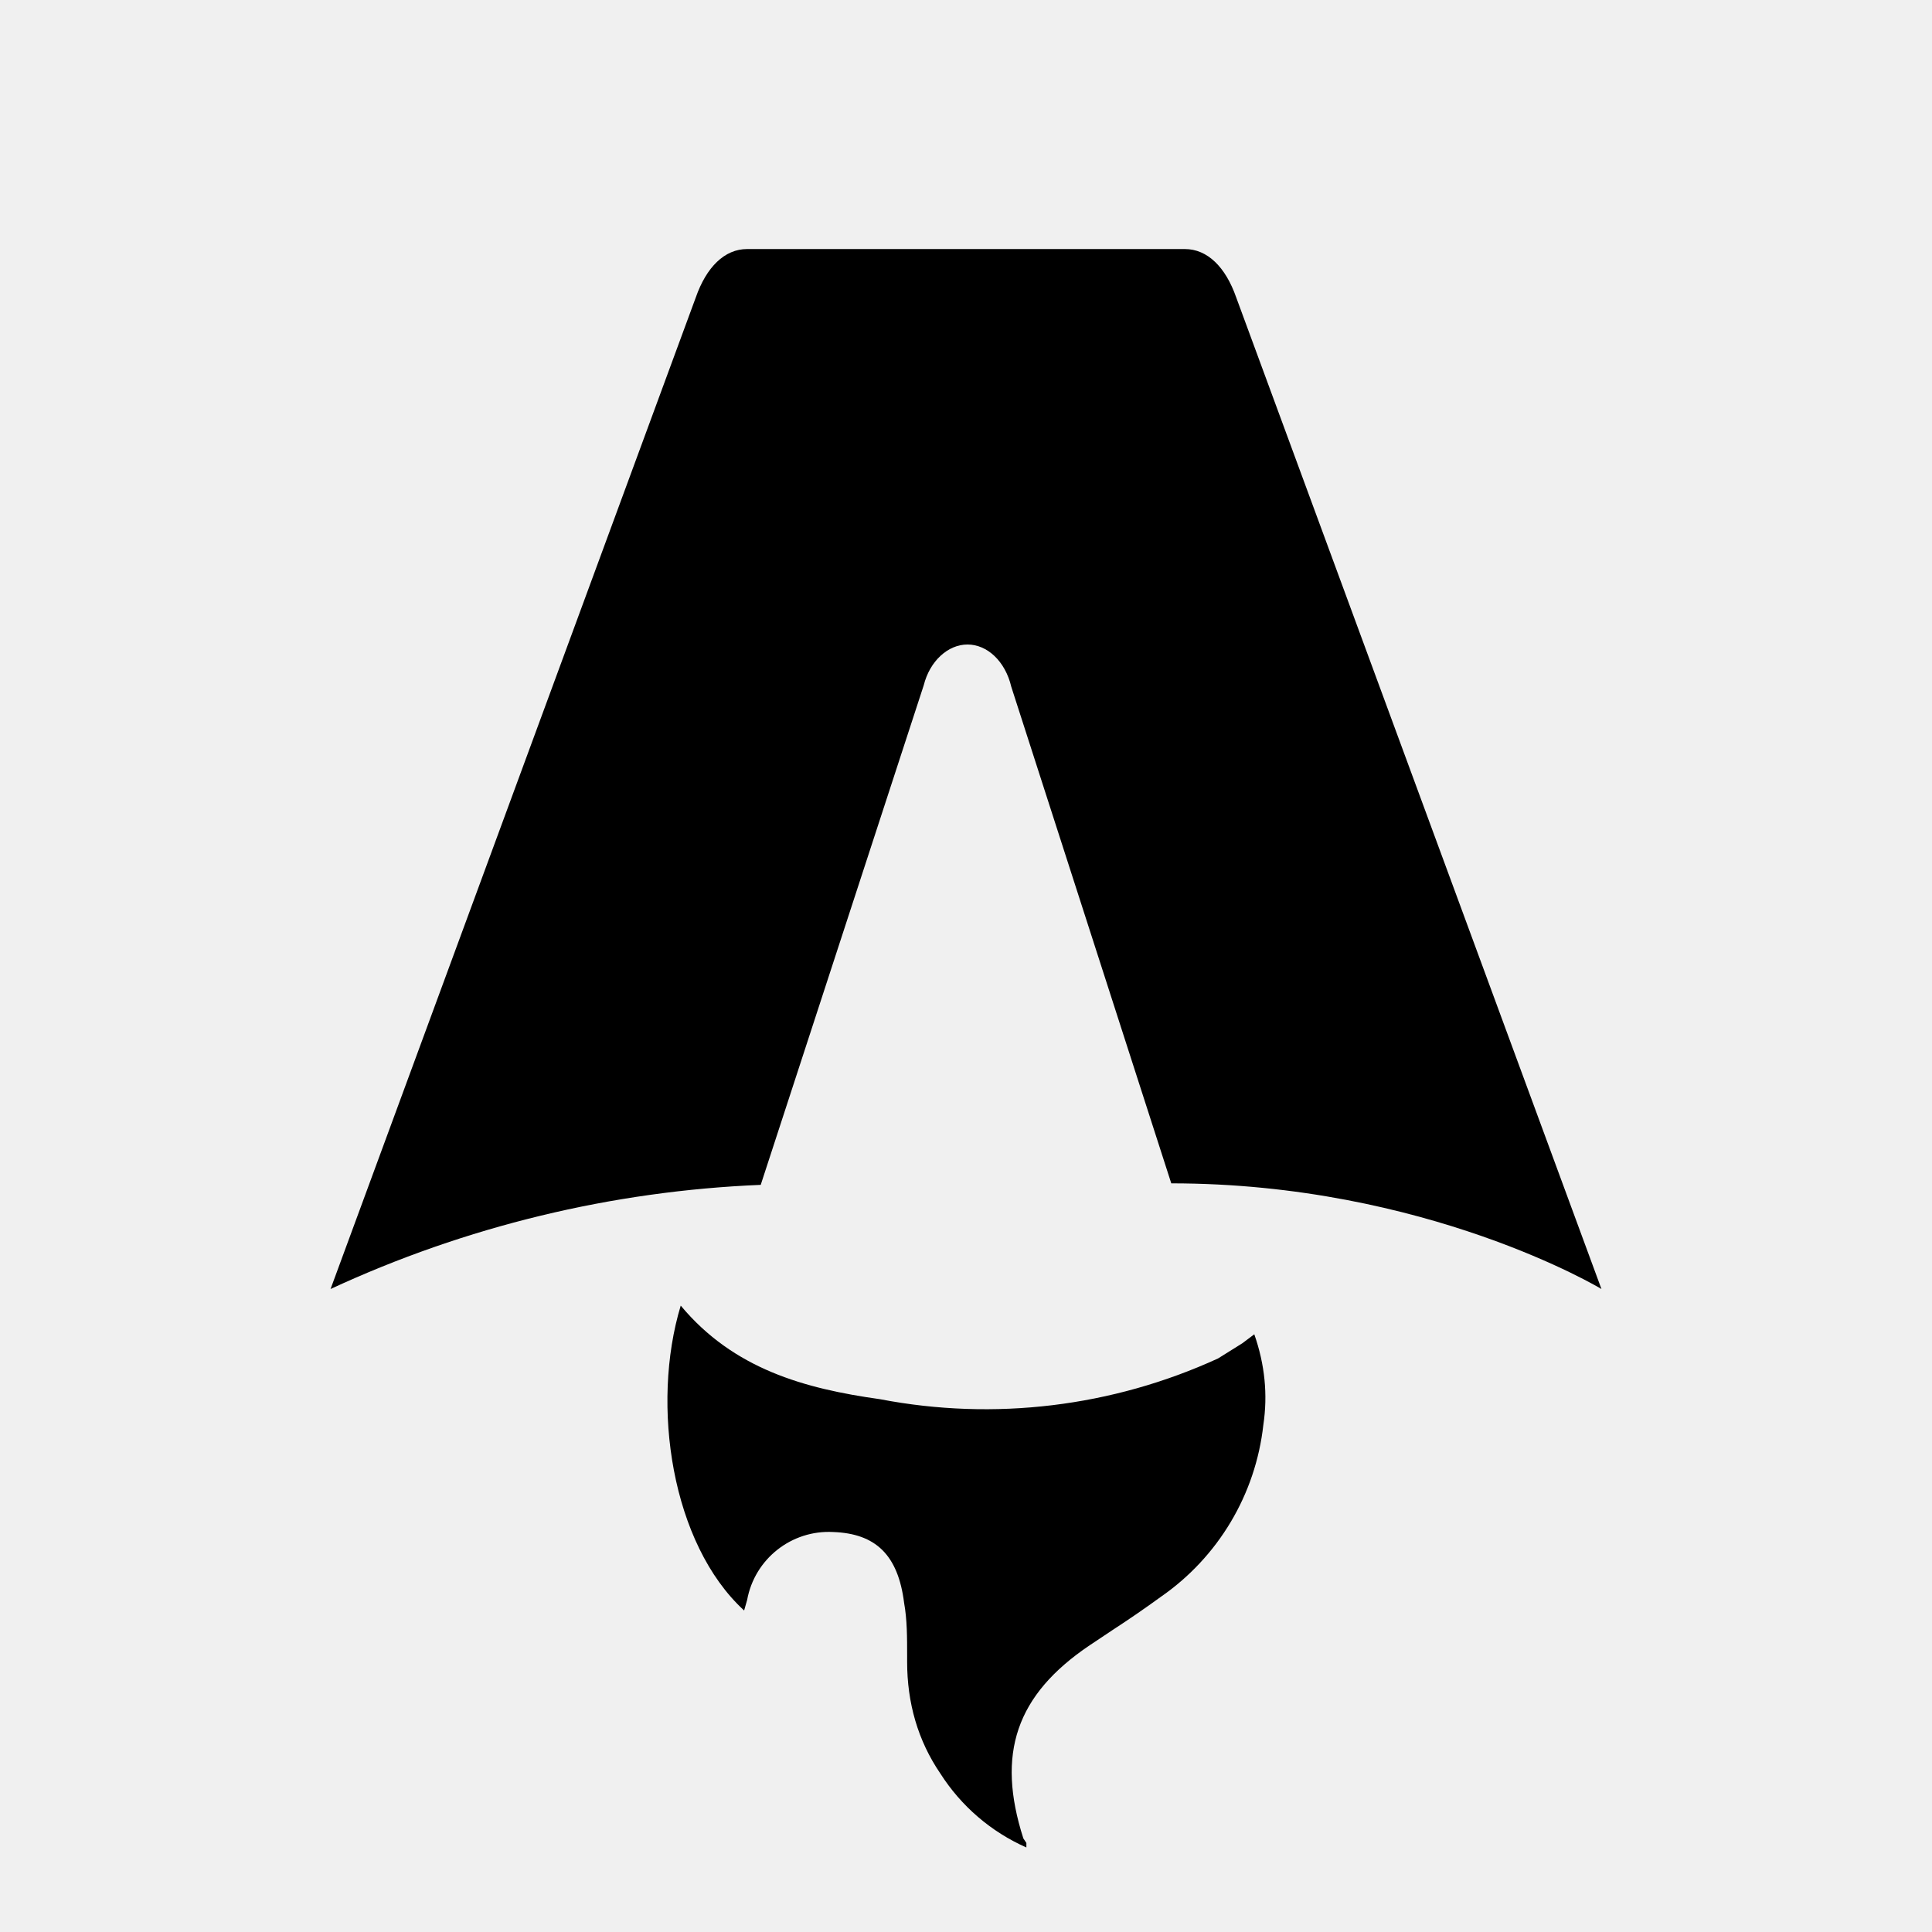
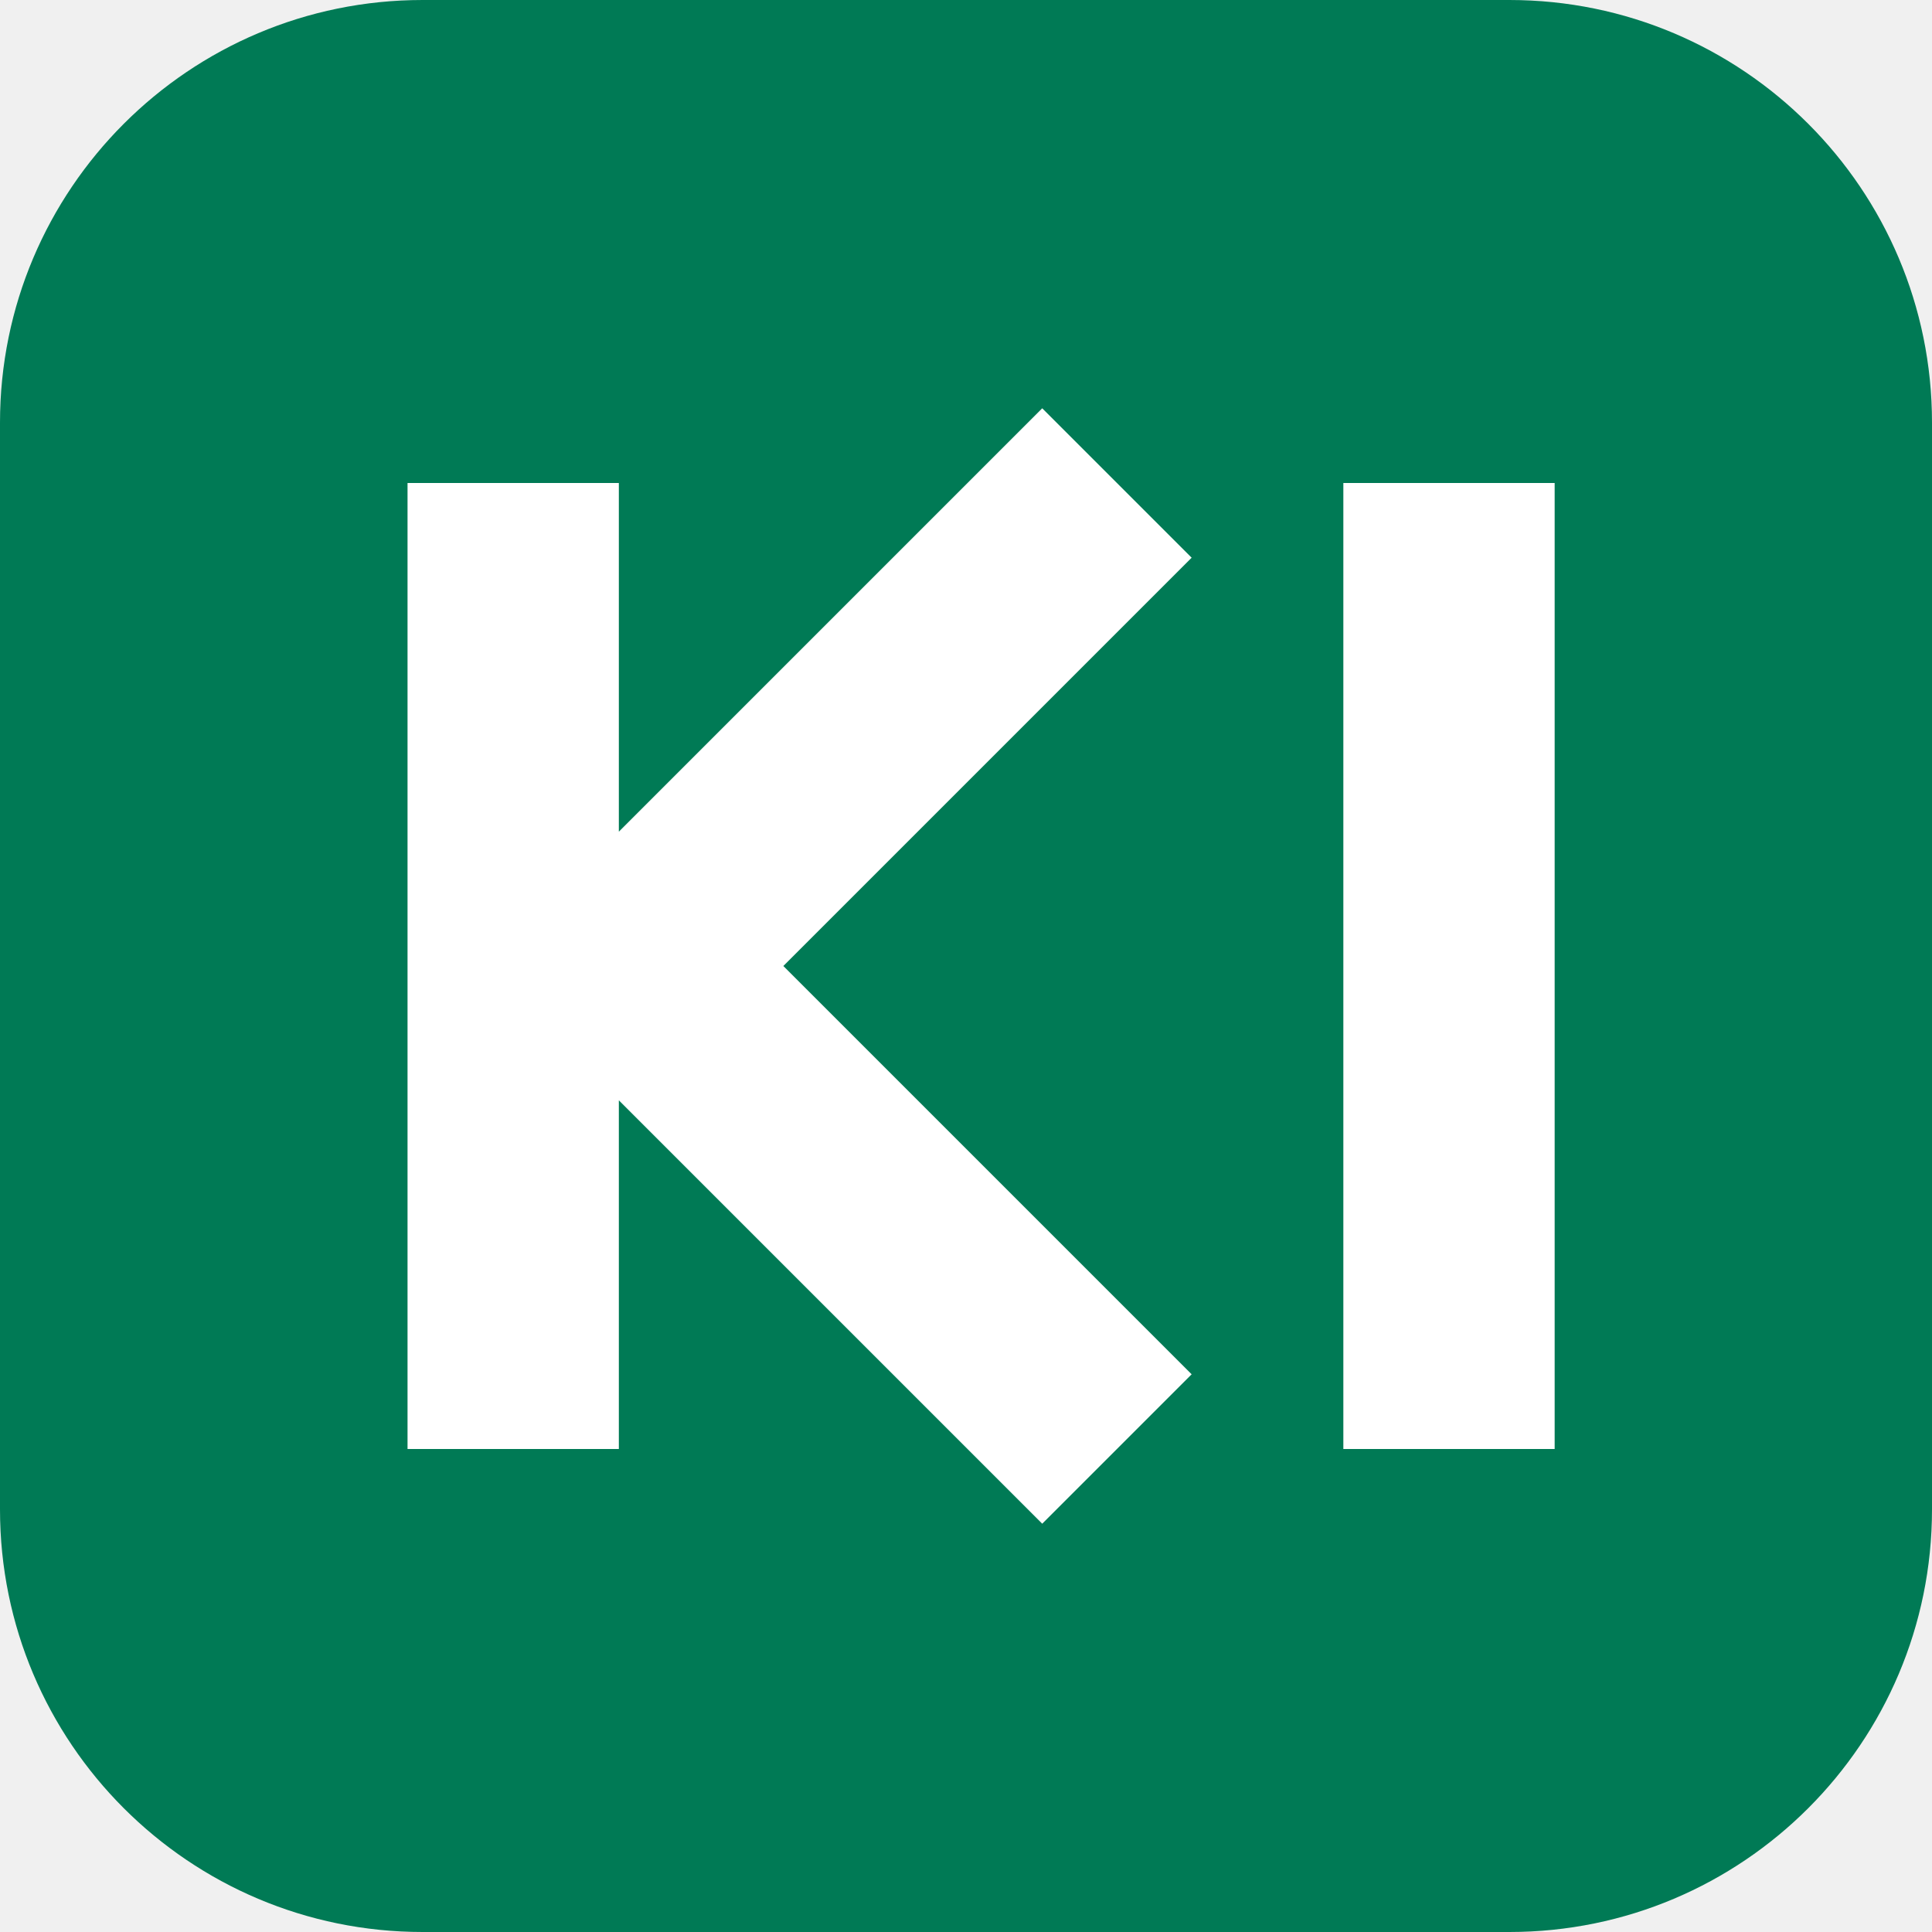
- <svg xmlns="http://www.w3.org/2000/svg" fill="none" viewBox="0 0 128 128">
-   <path d="M50.4 78.5a75.1 75.1 0 0 0-28.5 6.9l24.2-65.7c.7-2 1.9-3.2 3.4-3.2h29c1.5 0 2.7 1.2 3.4 3.2l24.2 65.7s-11.6-7-28.5-7L67 45.5c-.4-1.7-1.6-2.8-2.9-2.8-1.3 0-2.5 1.1-2.9 2.7L50.4 78.5Zm-1.1 28.2Zm-4.2-20.2c-2 6.6-.6 15.8 4.2 20.2a17.5 17.5 0 0 1 .2-.7 5.5 5.5 0 0 1 5.7-4.5c2.8.1 4.3 1.5 4.7 4.7.2 1.1.2 2.3.2 3.5v.4c0 2.7.7 5.2 2.2 7.4a13 13 0 0 0 5.7 4.9v-.3l-.2-.3c-1.8-5.6-.5-9.5 4.4-12.8l1.5-1a73 73 0 0 0 3.2-2.2 16 16 0 0 0 6.8-11.4c.3-2 .1-4-.6-6l-.8.6-1.6 1a37 37 0 0 1-22.4 2.7c-5-.7-9.7-2-13.2-6.2Z" />
-   <style>
-         path { fill: #000; }
-         @media (prefers-color-scheme: dark) {
-             path { fill: #FFF; }
-         }
-     </style>
+ <svg xmlns="http://www.w3.org/2000/svg" viewBox="0 0 32 32">
+   <rect width="32" height="32" rx="7" fill="#007a55" />
+   <path d="M8.5 8v16M18.5 8l-8 8 8 8M24 8v16" fill="none" stroke="#fff" stroke-width="3.5" />
</svg>
